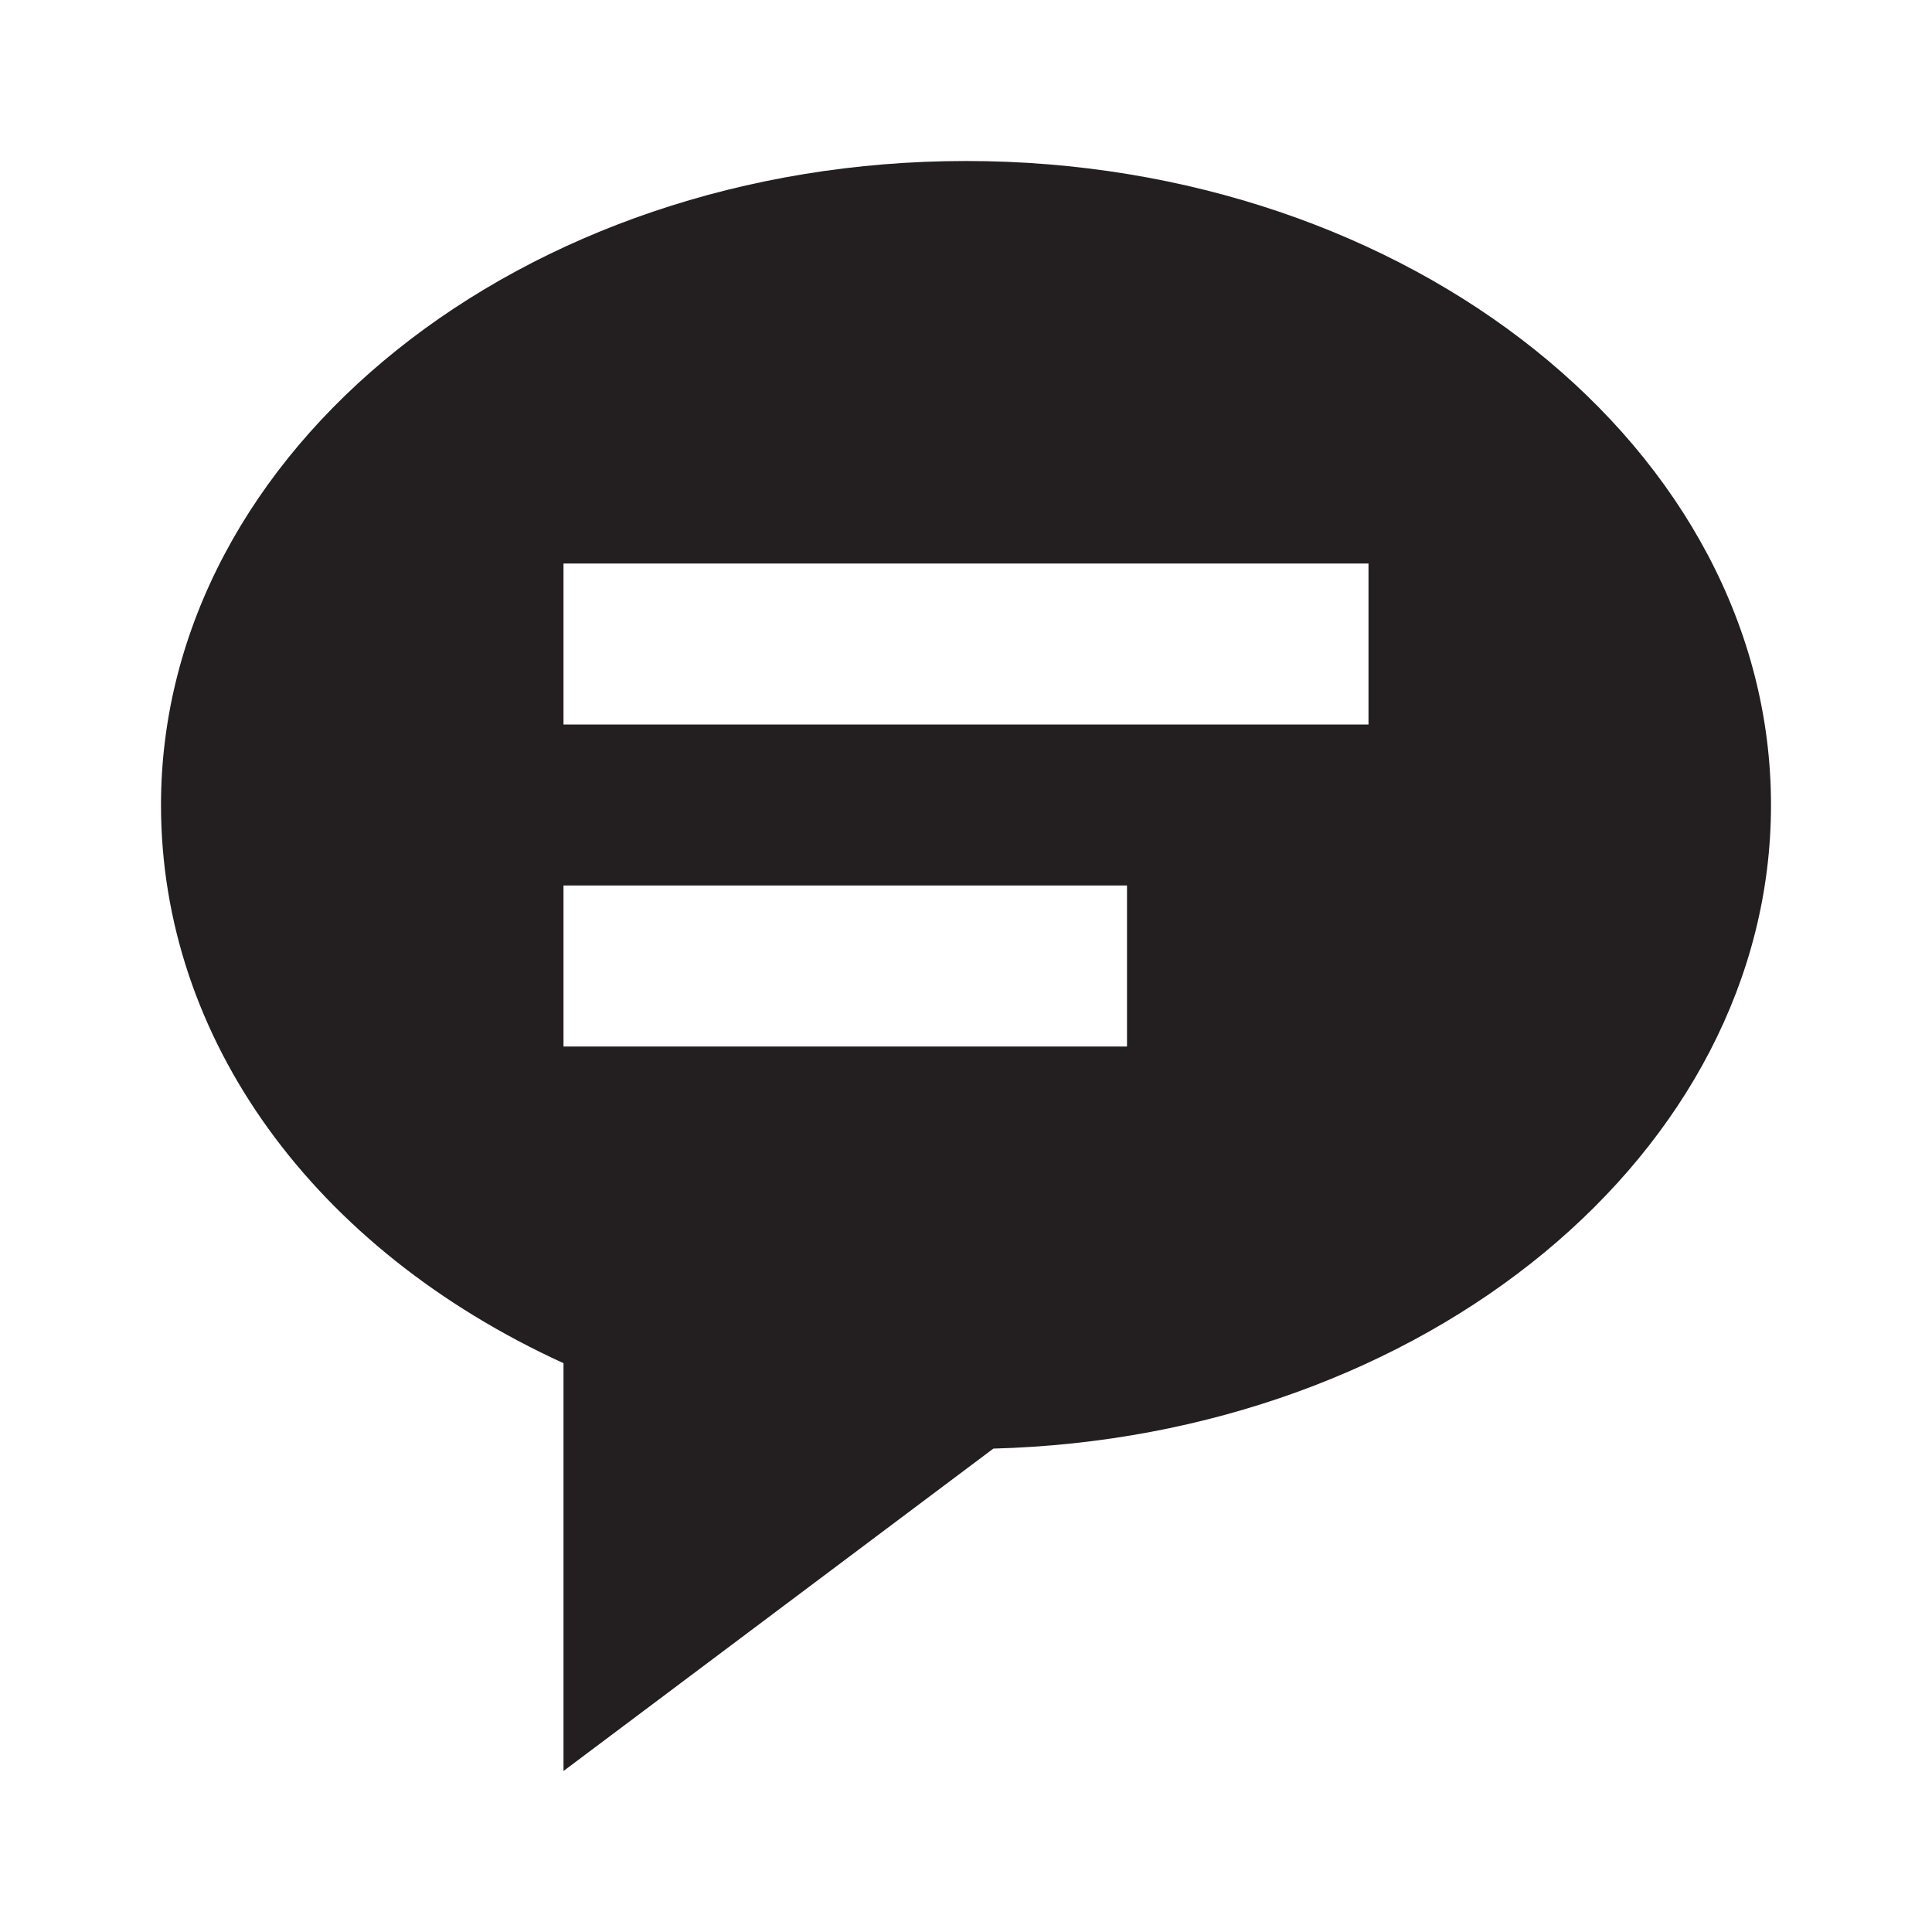
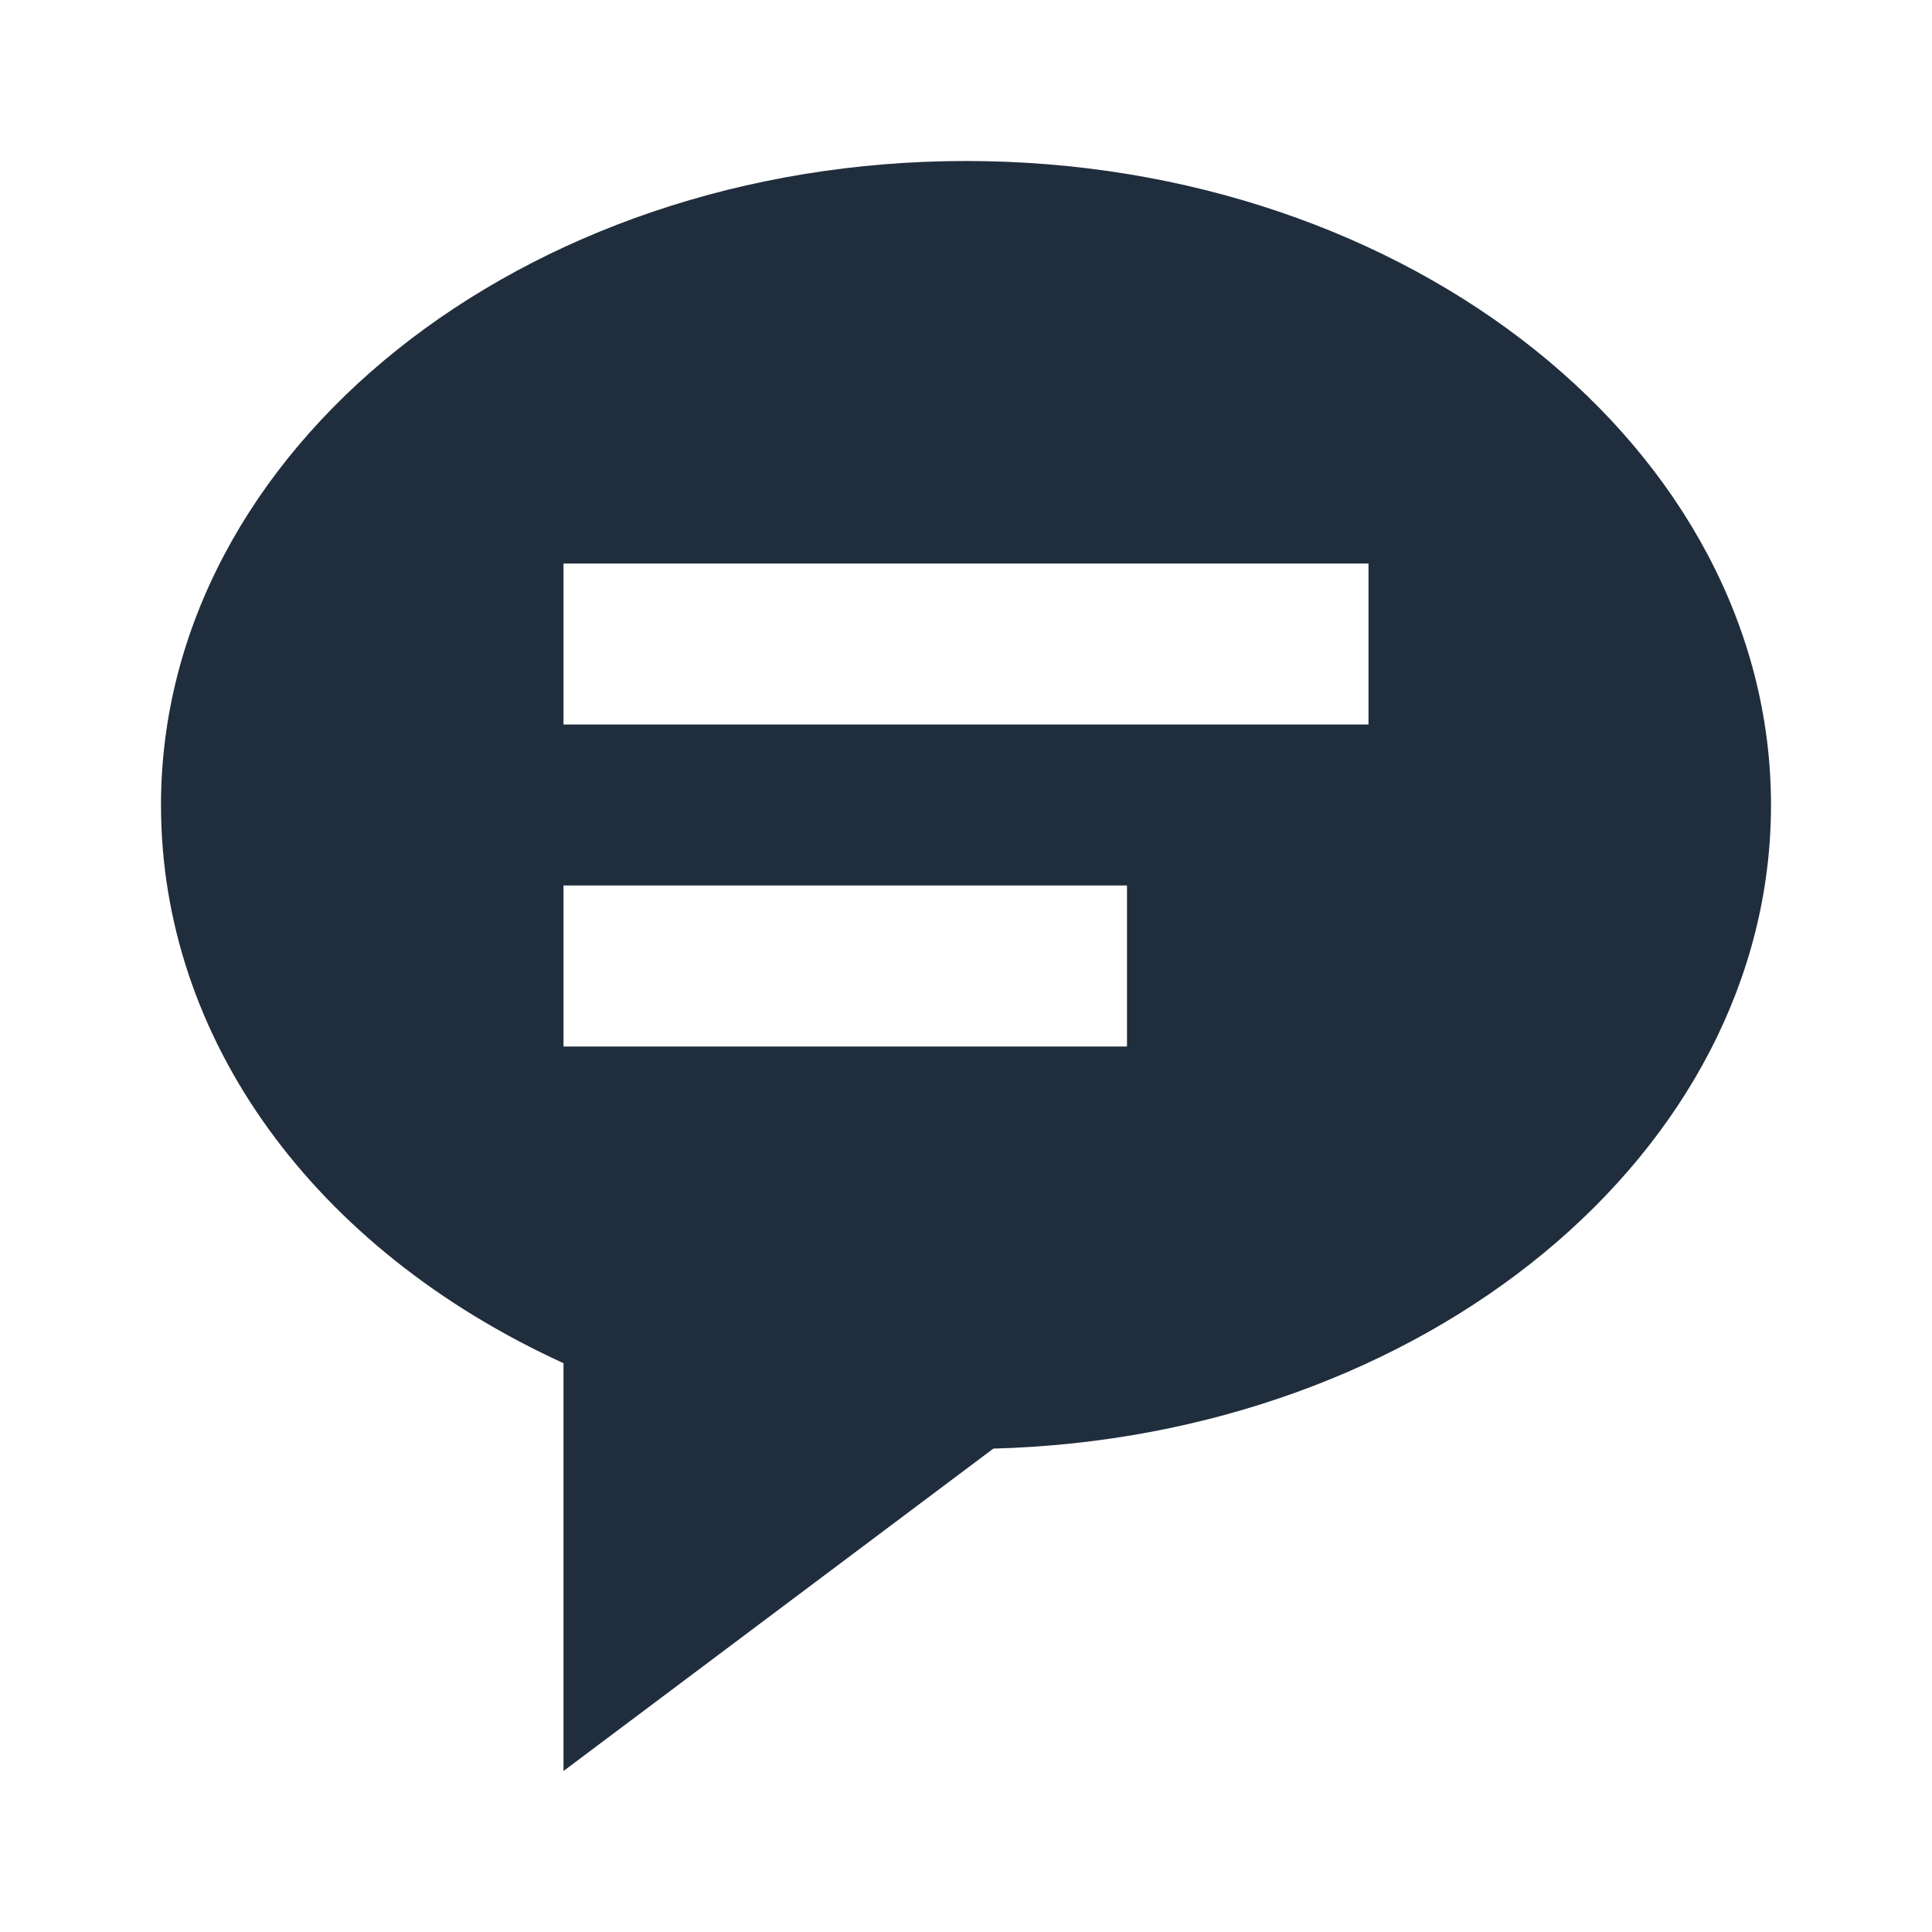
- <svg xmlns="http://www.w3.org/2000/svg" width="24" height="24" viewBox="0 0 24 24" style="fill: hsl(345, 6%, 13%);transform: ;msFilter:;">
+ <svg xmlns="http://www.w3.org/2000/svg" width="24" height="24" viewBox="0 0 24 24" style="fill: hsl(211, 31%, 18%);transform: ;msFilter:;">
  <path d="M12 2C6.486 2 2 5.589 2 10c0 2.907 1.897 5.515 5 6.934V22l5.34-4.005C17.697 17.853 22 14.32 22 10c0-4.411-4.486-8-10-8zm2 11H7v-2h7v2zm3-4H7V7h10v2z" />
</svg>
